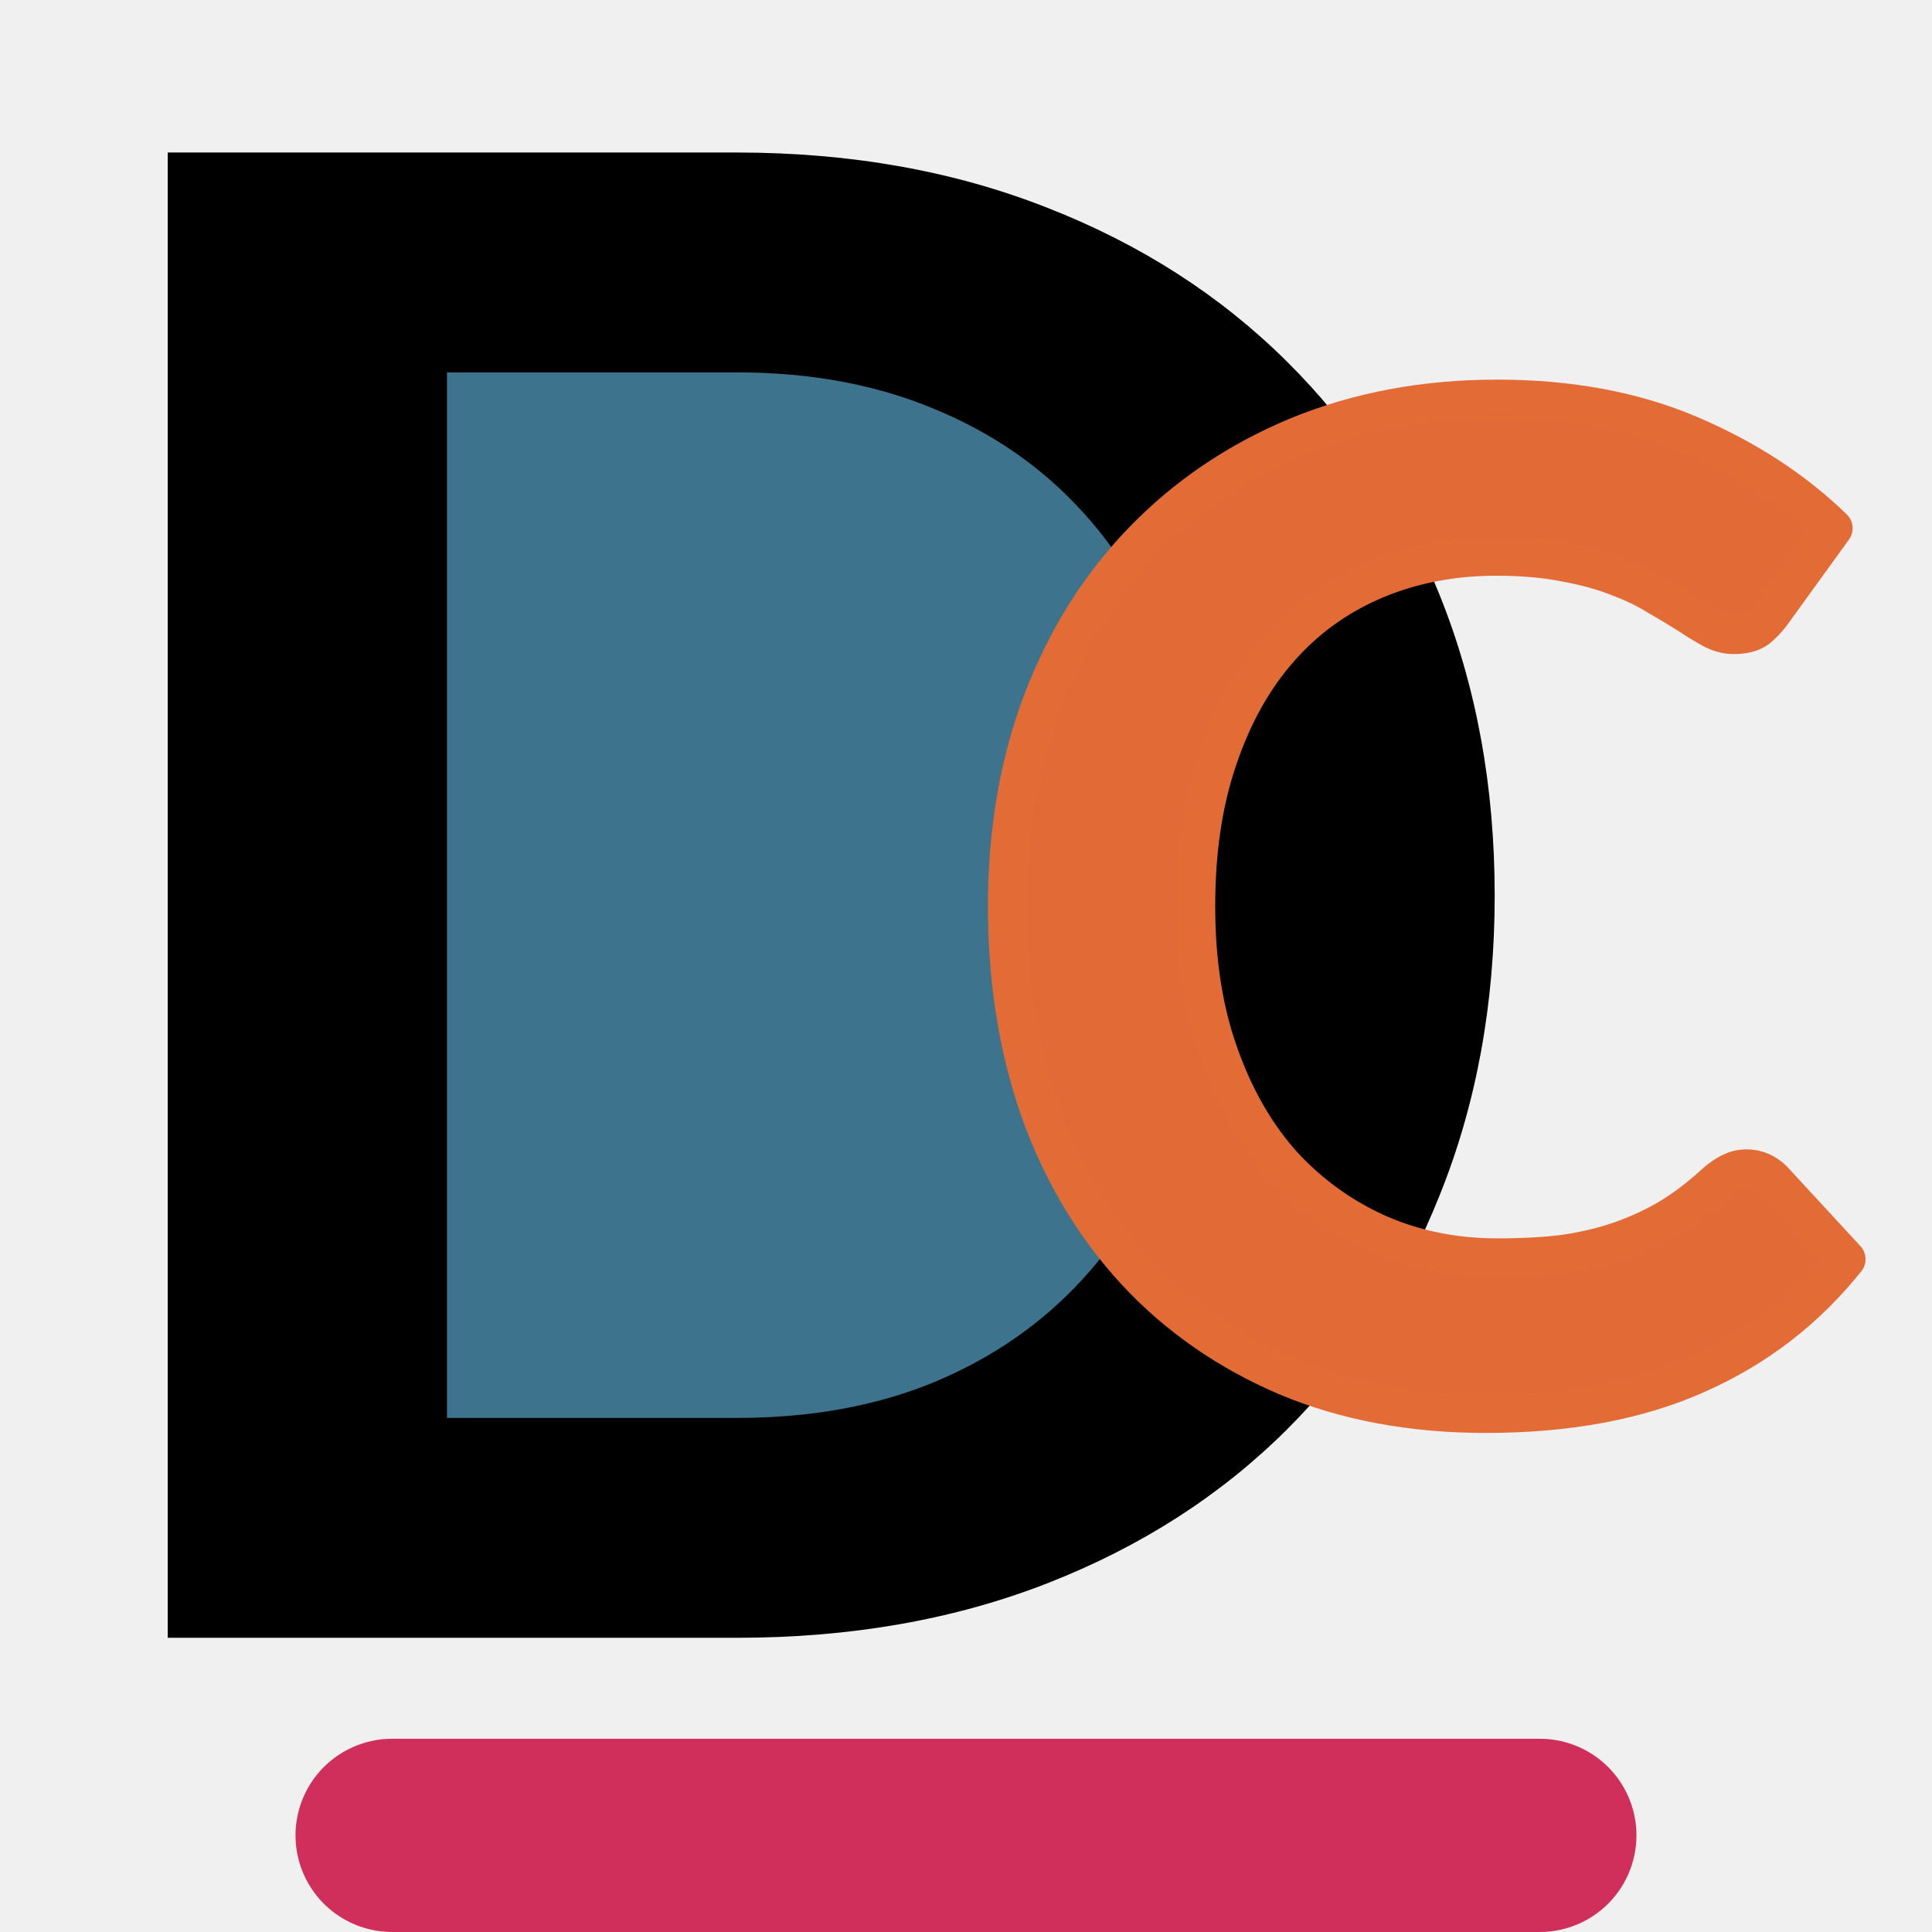
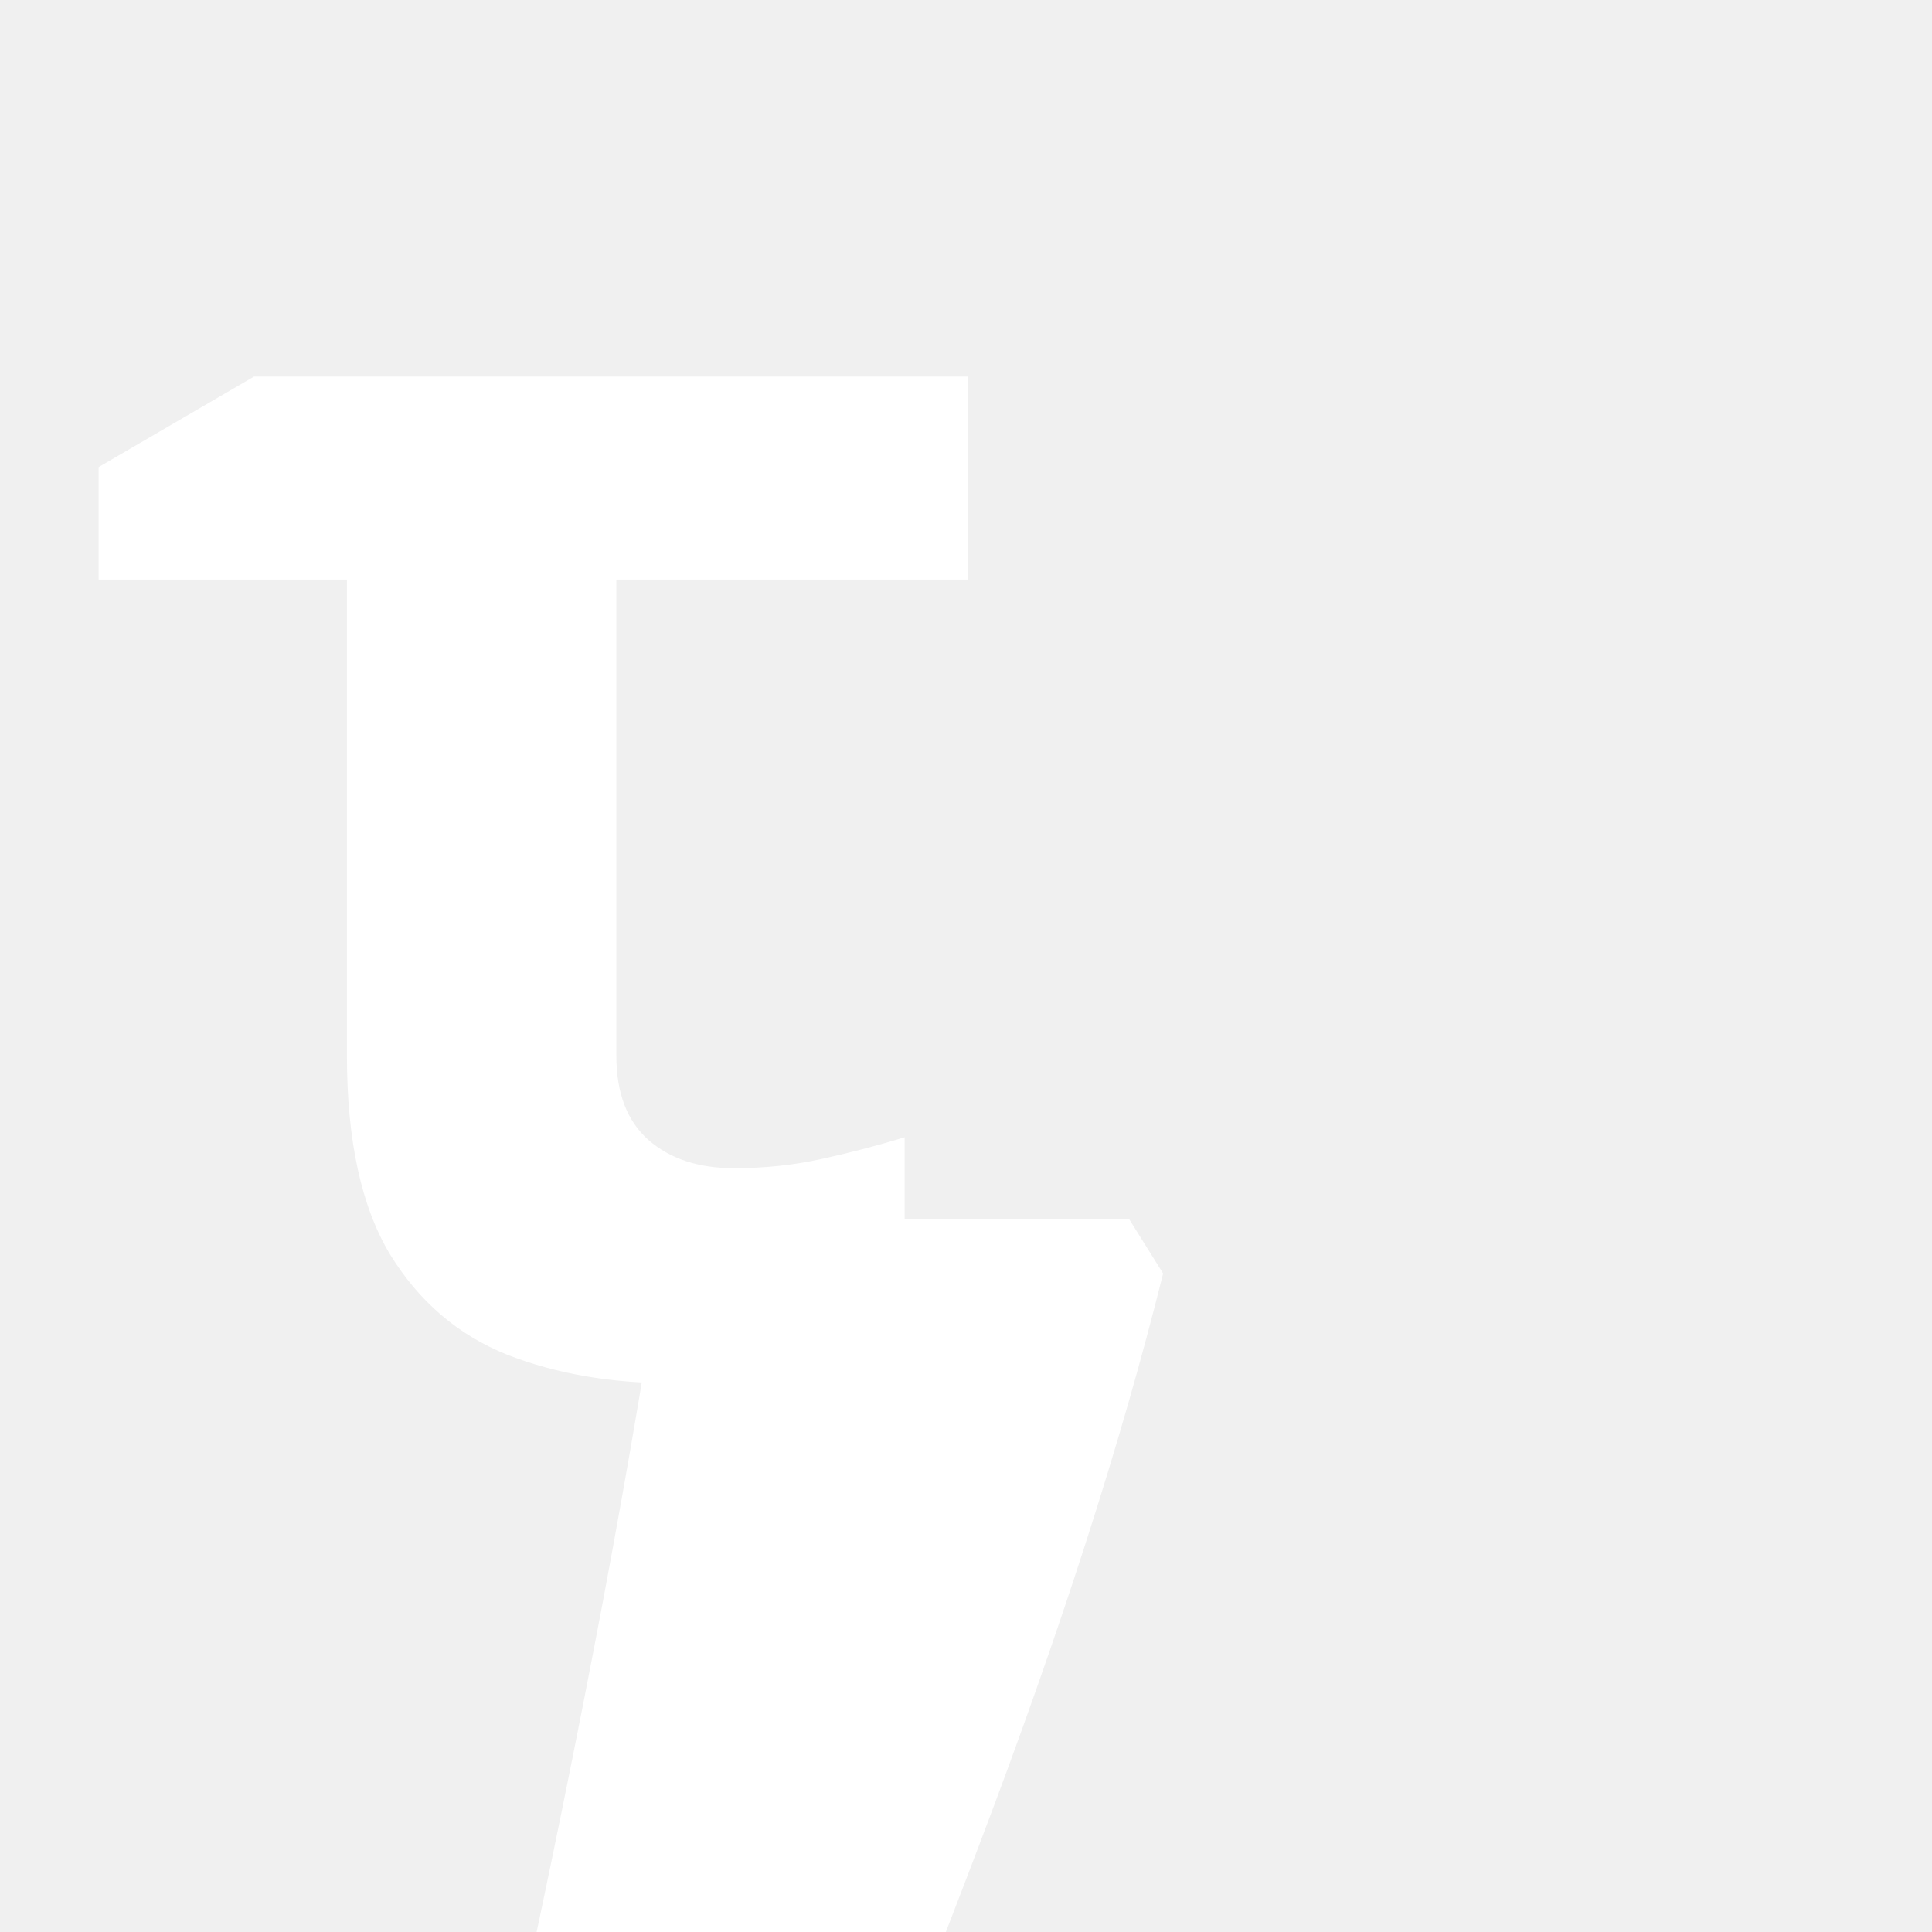
- <svg xmlns="http://www.w3.org/2000/svg" width="39.687mm" height="39.688mm" viewBox="0 0 39.687 39.688" version="1.1" id="svg5">
-   <defs id="defs2" />
-   <g id="layer1" transform="translate(-6.774955,-7.088043)">
-     <path style="fill:#e26a36;fill-opacity:1;stroke:#d02f5c;stroke-width:3.969;stroke-linecap:round;stroke-linejoin:bevel;stroke-miterlimit:4;stroke-dasharray:none;stroke-opacity:1" d="M 14.83,44.791 H 38.407" id="path62869" />
-     <path style="fill:#3e738e;fill-opacity:1;stroke:none;stroke-width:0.794;stroke-linecap:round;stroke-linejoin:round;stroke-miterlimit:4;stroke-dasharray:none;stroke-opacity:1" d="m 13.344,12.353 -0.618,25.872 13.655,-0.342 7.477,-8.924 L 31.862,16.753 21.839,12.224 Z" id="path138077" />
-   </g>
-   <g id="layer2">
-     <text xml:space="preserve" style="font-style:normal;font-variant:normal;font-weight:normal;font-stretch:normal;font-size:42.333px;font-family:Lato;-inkscape-font-specification:Lato;word-spacing:0px;fill:#000000;fill-opacity:1;stroke:none;stroke-width:1.003;stroke-linejoin:bevel;stroke-miterlimit:4;stroke-dasharray:none;stroke-opacity:1" x="6.78" y="40.866" id="text3523" transform="matrix(1.003215,0,0,0.9967949,-6.774955,-7.088043)">
-       <tspan id="tspan3521" style="font-style:normal;font-variant:normal;font-weight:bold;font-stretch:normal;font-size:42.333px;font-family:Lato;-inkscape-font-specification:Lato;fill:#000000;fill-opacity:1;stroke:none;stroke-width:1.003;stroke-miterlimit:4;stroke-dasharray:none;stroke-opacity:1" x="6.78" y="40.866">D</tspan>
-     </text>
-     <text xml:space="preserve" style="font-style:normal;font-variant:normal;font-weight:normal;font-stretch:normal;font-size:28.222px;font-family:Lato;-inkscape-font-specification:Lato;fill:#e26a36;fill-opacity:1;stroke:#e26b36;stroke-width:0.794;stroke-linejoin:round;stroke-miterlimit:4;stroke-dasharray:none;stroke-opacity:1" x="19.596" y="28.819" id="text11754">
-       <tspan id="tspan11752" style="font-weight:bold;font-size:28.222px;fill:#e26a36;fill-opacity:1;stroke:#e26b36;stroke-width:0.794;stroke-linejoin:round;stroke-miterlimit:4;stroke-dasharray:none;stroke-opacity:1" x="19.596" y="28.819">C</tspan>
+ <svg xmlns="http://www.w3.org/2000/svg" width="40mm" height="40mm" viewBox="0 0 40 40" version="1.1" id="svg831">
+   <defs id="defs828" />
+   <g id="layer1" transform="translate(-10.62586,-14.56361)">
+     <text xml:space="preserve" style="font-size:10.583px;font-family:'Fira Code';-inkscape-font-specification:'Fira Code, Normal';fill:#0000ff;fill-opacity:0.998;stroke:none;stroke-width:1.587;stroke-linecap:round;stroke-linejoin:round;stroke-dasharray:3.175, 3.175" x="72.746" y="98.3" id="text11378">
+       <tspan id="tspan11376" style="stroke-width:1.587" x="72.746" y="98.3" />
    </text>
  </g>
+   <g id="layer2" transform="translate(-10.62586,-14.56361)">
+     <text xml:space="preserve" style="font-style:normal;font-variant:normal;font-weight:bold;font-stretch:normal;font-size:37.485px;font-family:'Fira Code';-inkscape-font-specification:'Fira Code, Bold';font-variant-ligatures:normal;font-variant-caps:normal;font-variant-numeric:normal;font-variant-east-asian:normal;word-spacing:0px;fill:#ffffff;fill-opacity:1;stroke:none;stroke-width:2.927;stroke-linecap:round;stroke-linejoin:round;stroke-miterlimit:4;stroke-dasharray:5.854, 5.854;stroke-dashoffset:0" x="11.917" y="-4.027" id="text2382">
+       <tspan style="font-style:normal;font-variant:normal;font-weight:bold;font-stretch:normal;font-size:37.485px;font-family:'Fira Code';-inkscape-font-specification:'Fira Code, Bold';font-variant-ligatures:normal;font-variant-caps:normal;font-variant-numeric:normal;font-variant-east-asian:normal;fill:#ffffff;fill-opacity:1;stroke:none;stroke-width:2.927;stroke-miterlimit:4;stroke-dasharray:5.854, 5.854;stroke-dashoffset:0" x="11.917" y="-4.027" id="tspan106174" />
+       <tspan style="font-style:normal;font-variant:normal;font-weight:bold;font-stretch:normal;font-size:37.485px;font-family:'Fira Code';-inkscape-font-specification:'Fira Code, Bold';font-variant-ligatures:normal;font-variant-caps:normal;font-variant-numeric:normal;font-variant-east-asian:normal;fill:#ffffff;fill-opacity:1;stroke:none;stroke-width:2.927;stroke-miterlimit:4;stroke-dasharray:5.854, 5.854;stroke-dashoffset:0" x="11.917" y="42.829" id="tspan108503">τ</tspan>
+     </text>
+     <text xml:space="preserve" style="font-style:normal;font-variant:normal;font-weight:normal;font-stretch:normal;font-size:101.732px;font-family:'AR PL UMing CN';-inkscape-font-specification:'AR PL UMing CN, Normal';font-variant-ligatures:normal;font-variant-caps:normal;font-variant-numeric:normal;font-variant-east-asian:normal;word-spacing:0px;fill:#ffffff;fill-opacity:1;stroke:none;stroke-width:7.944;stroke-linecap:round;stroke-linejoin:round;stroke-miterlimit:4;stroke-dasharray:15.888, 15.888;stroke-dashoffset:0" x="18.13" y="-14.716" id="text2382-0">
+       <tspan style="font-style:normal;font-variant:normal;font-weight:normal;font-stretch:normal;font-size:101.732px;font-family:'AR PL UMing CN';-inkscape-font-specification:'AR PL UMing CN, Normal';font-variant-ligatures:normal;font-variant-caps:normal;font-variant-numeric:normal;font-variant-east-asian:normal;fill:#ffffff;fill-opacity:1;stroke:none;stroke-width:7.944;stroke-miterlimit:4;stroke-dasharray:15.888, 15.888;stroke-dashoffset:0" x="18.13" y="-14.716" id="tspan106174-9" />
+       <tspan style="font-style:normal;font-variant:normal;font-weight:normal;font-stretch:normal;font-size:101.732px;font-family:'AR PL UMing CN';-inkscape-font-specification:'AR PL UMing CN, Normal';font-variant-ligatures:normal;font-variant-caps:normal;font-variant-numeric:normal;font-variant-east-asian:normal;fill:#ffffff;fill-opacity:1;stroke:none;stroke-width:7.944;stroke-miterlimit:4;stroke-dasharray:15.888, 15.888;stroke-dashoffset:0" x="18.13" y="112.449" id="tspan108503-6">’</tspan>
+     </text>
+   </g>
+   <g id="layer3" transform="translate(-10.62586,-14.56361)" />
</svg>
